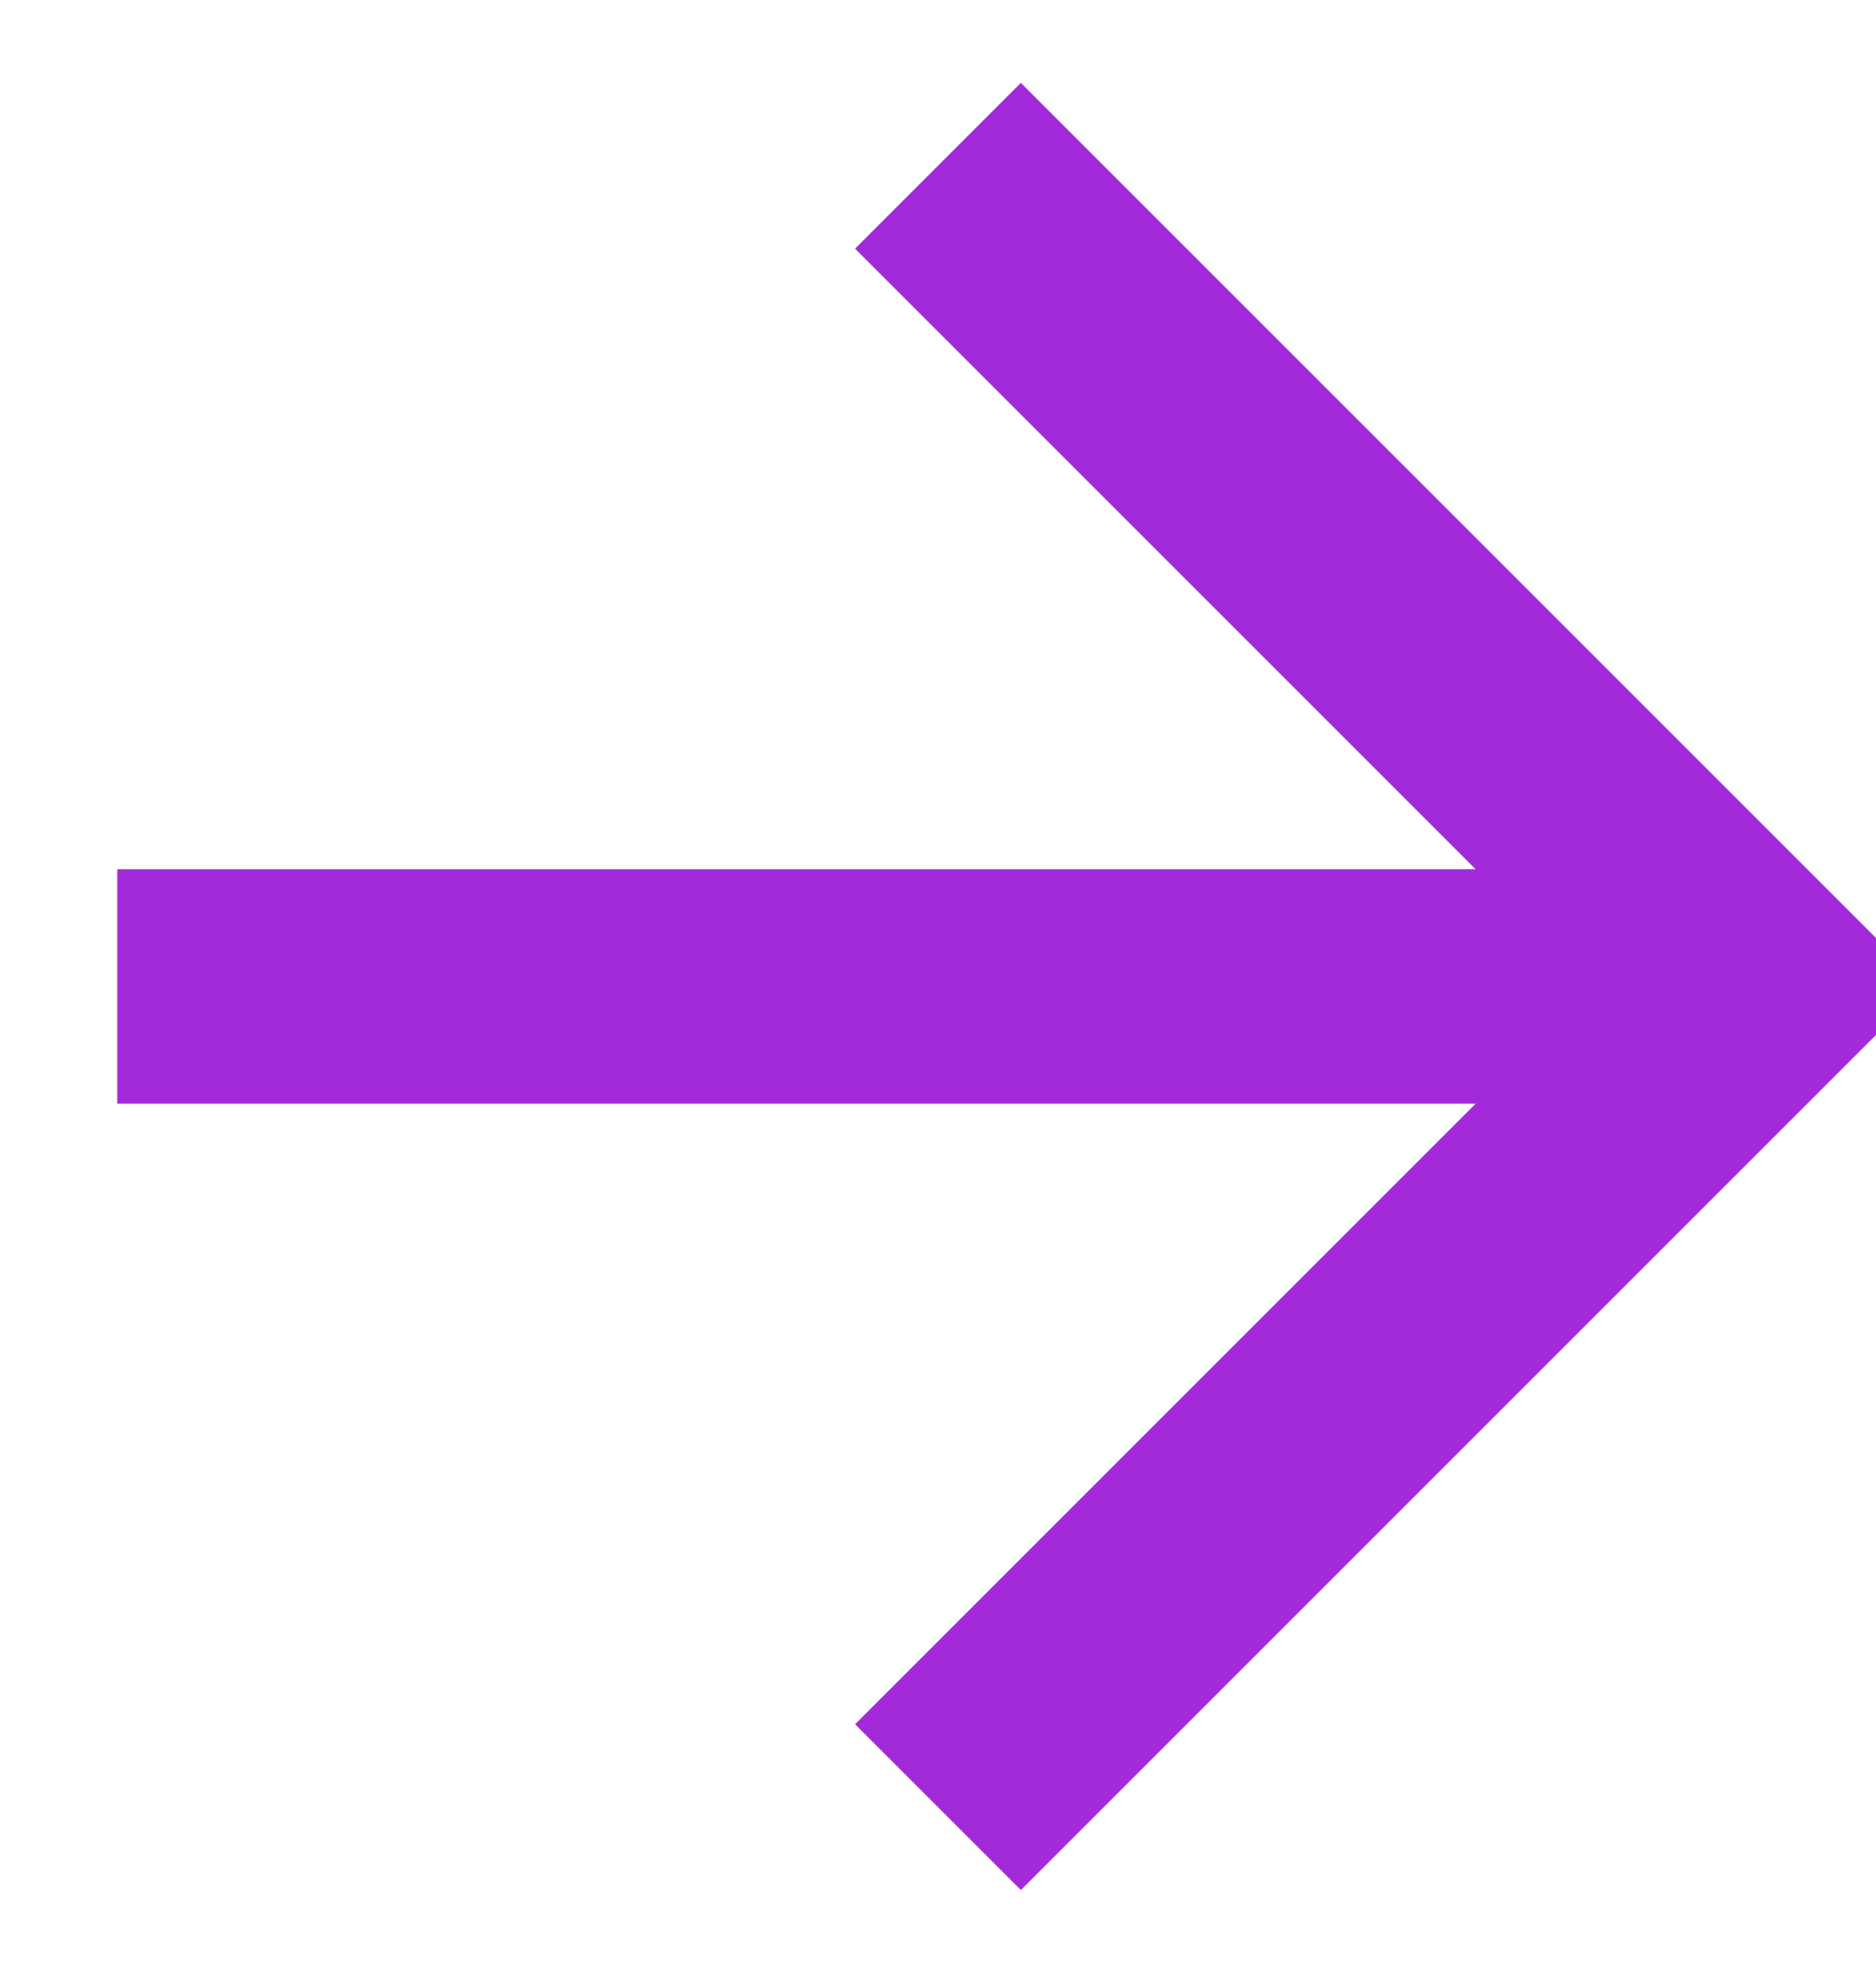
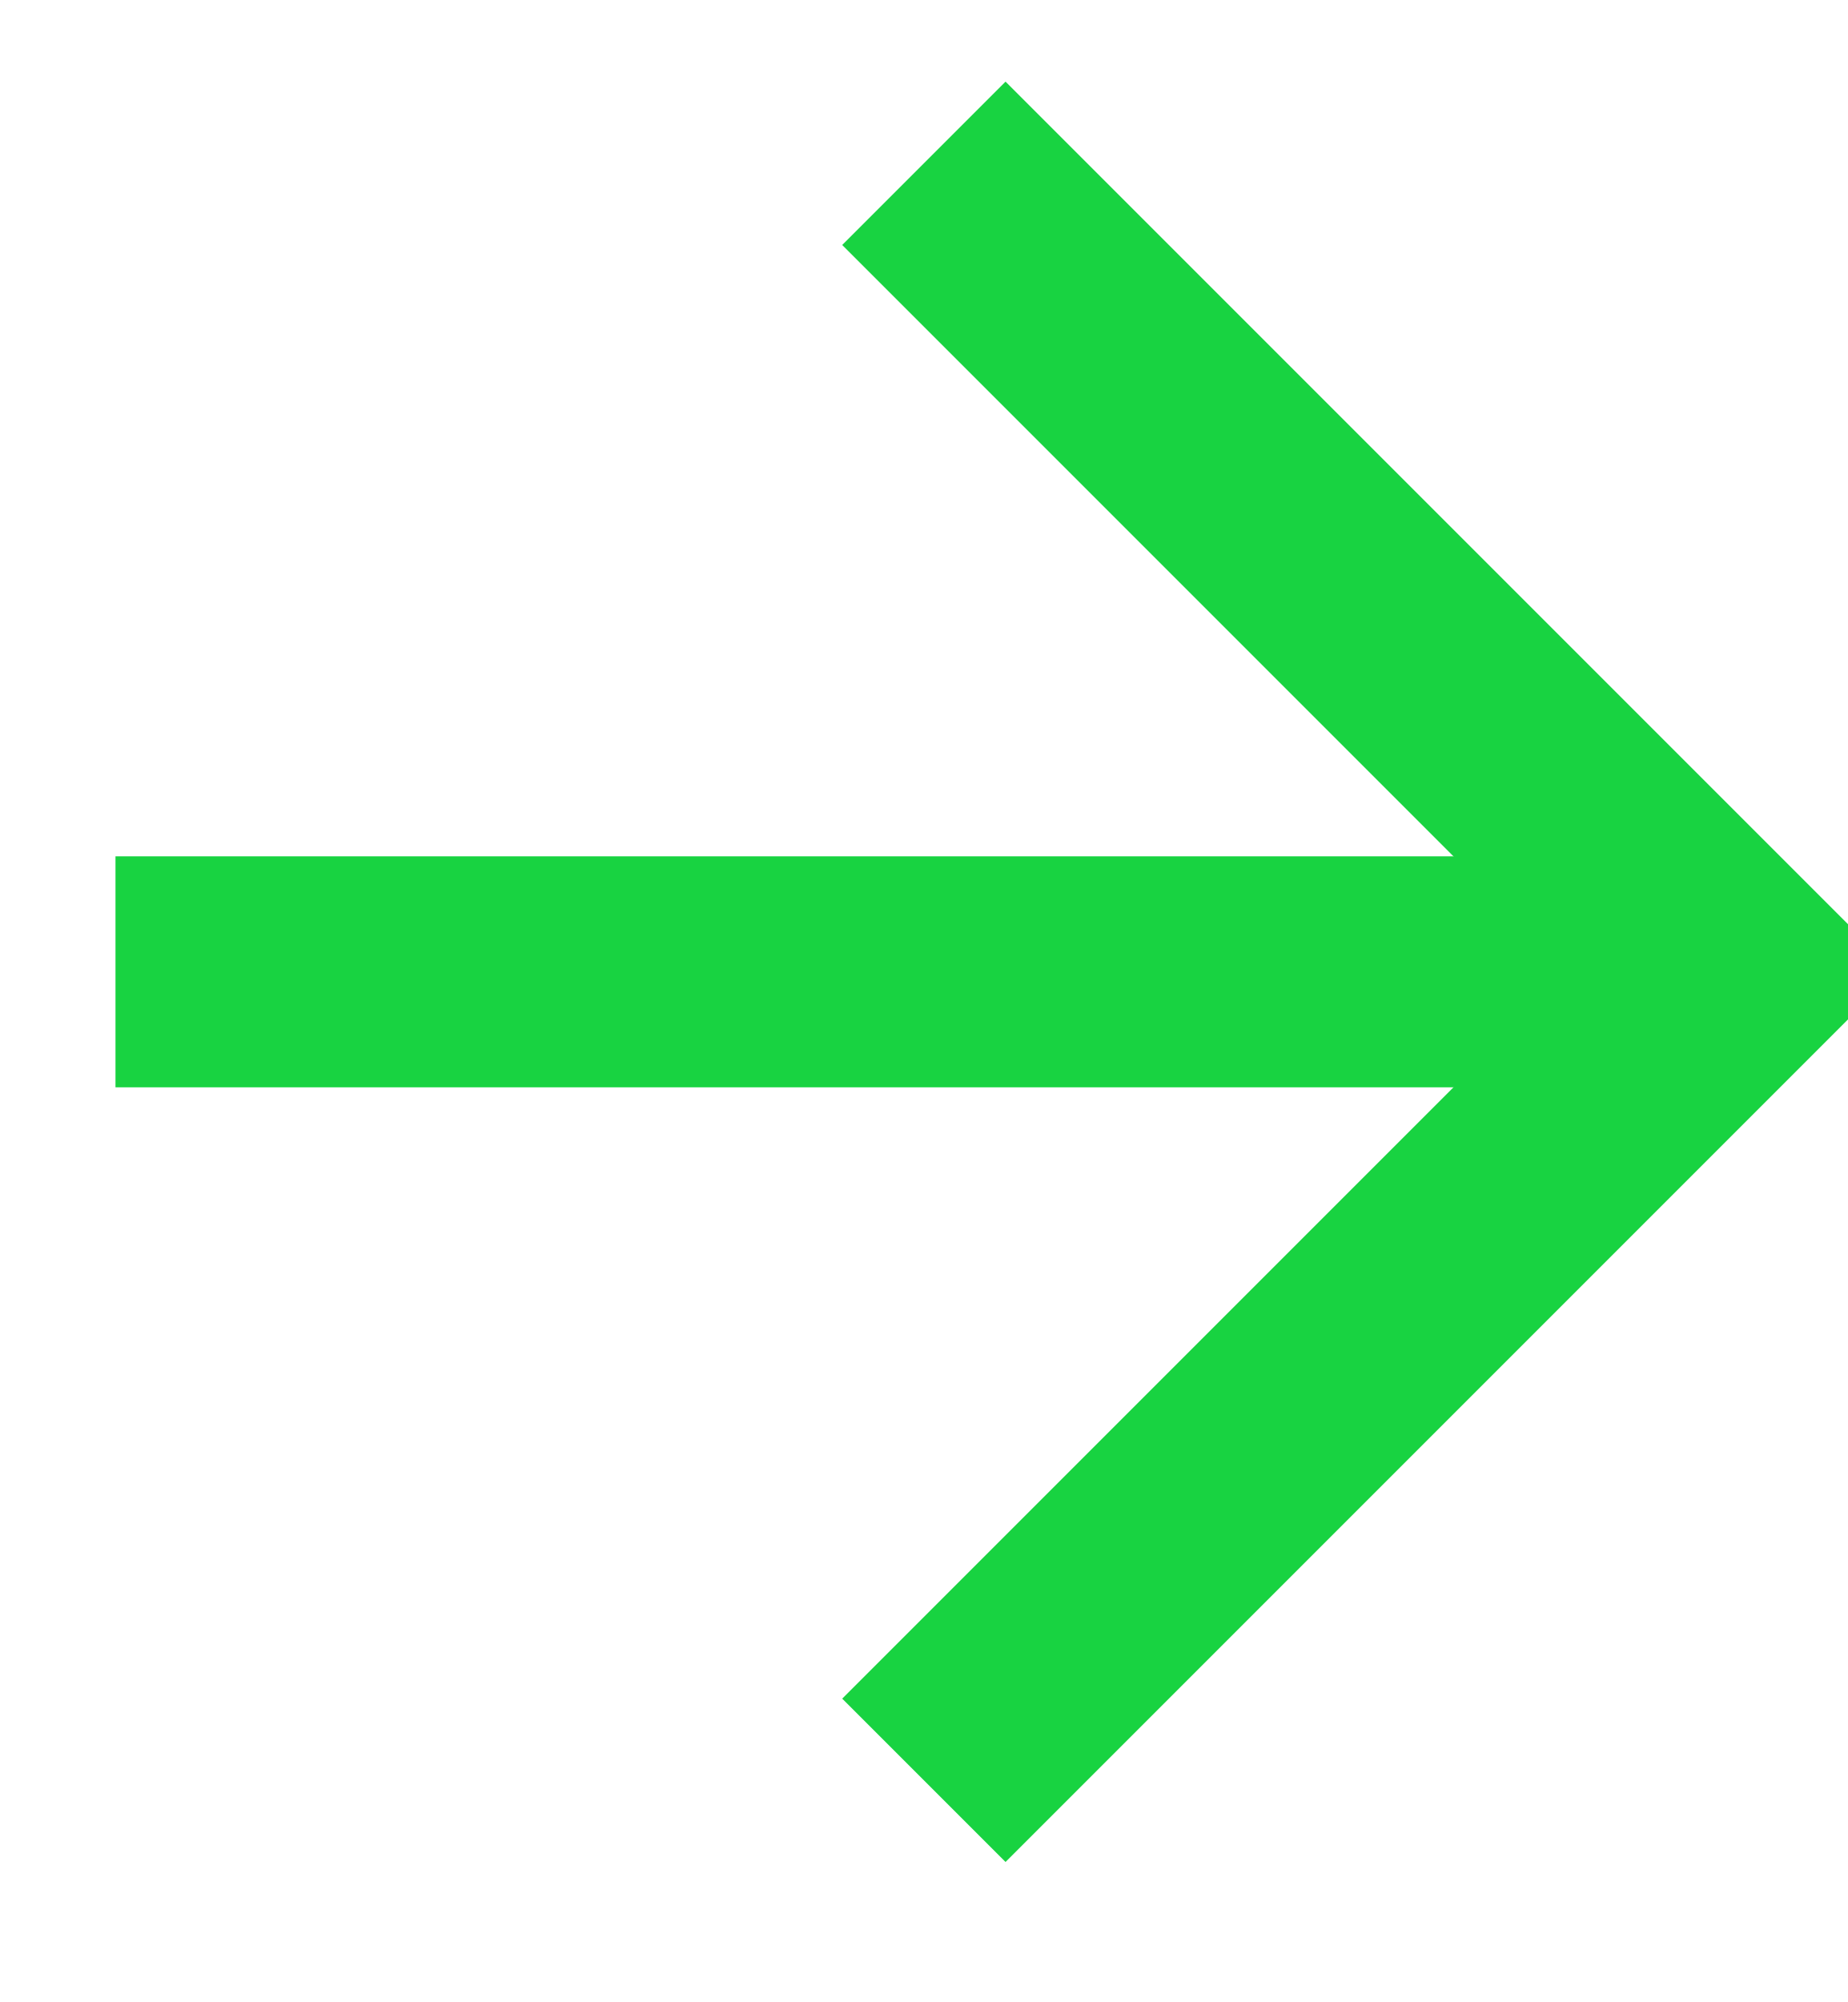
- <svg xmlns="http://www.w3.org/2000/svg" width="24" height="25.243" viewBox="0 0 24 25.243">
-   <g id="icon-arrow-right" transform="matrix(-1,0,0,1,30,-5.379)">
-     <path id="Caminho_3" d="M28.5,18L7.5,18" style="fill:none;fill-rule:nonzero;stroke:rgb(163,42,218);stroke-width:3px;" />
-     <path id="Caminho_4" d="M18,28.5L7.5,18L18,7.5" style="fill:none;fill-rule:nonzero;stroke:rgb(163,42,218);stroke-width:3px;" />
+ <svg xmlns="http://www.w3.org/2000/svg" width="100%" height="100%" viewBox="0 0 24 26" version="1.1" xml:space="preserve" style="fill-rule:evenodd;clip-rule:evenodd;">
+   <g id="icon-arrow-right">
+     <path id="Caminho_3" d="M1.5,12.621l21,0" style="fill:none;fill-rule:nonzero;stroke:#18d341;stroke-width:3px;" />
+     <path id="Caminho_4" d="M12,23.121l10.5,-10.5l-10.5,-10.5" style="fill:none;fill-rule:nonzero;stroke:#18d341;stroke-width:3px;" />
  </g>
</svg>
